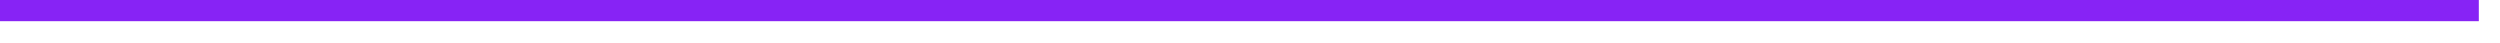
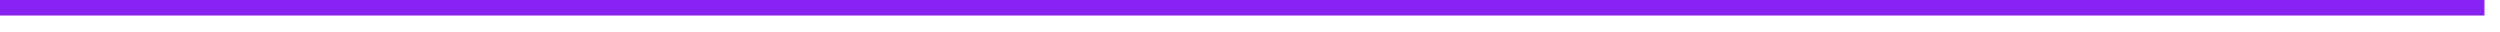
- <svg xmlns="http://www.w3.org/2000/svg" version="1.1" width="118px" height="2px">
-   <g transform="matrix(1 0 0 1 -237 -125 )">
-     <path d="M 237 125.5  L 354 125.5  " stroke-width="1" stroke="#8723f5" fill="none" />
+ <svg xmlns="http://www.w3.org/2000/svg" version="1.1" width="161px" height="2px">
+   <g transform="matrix(1 0 0 1 -231 -31 )">
+     <path d="M 231 31.5  L 391 31.5  " stroke-width="1" stroke="#8723f5" fill="none" />
  </g>
</svg>
